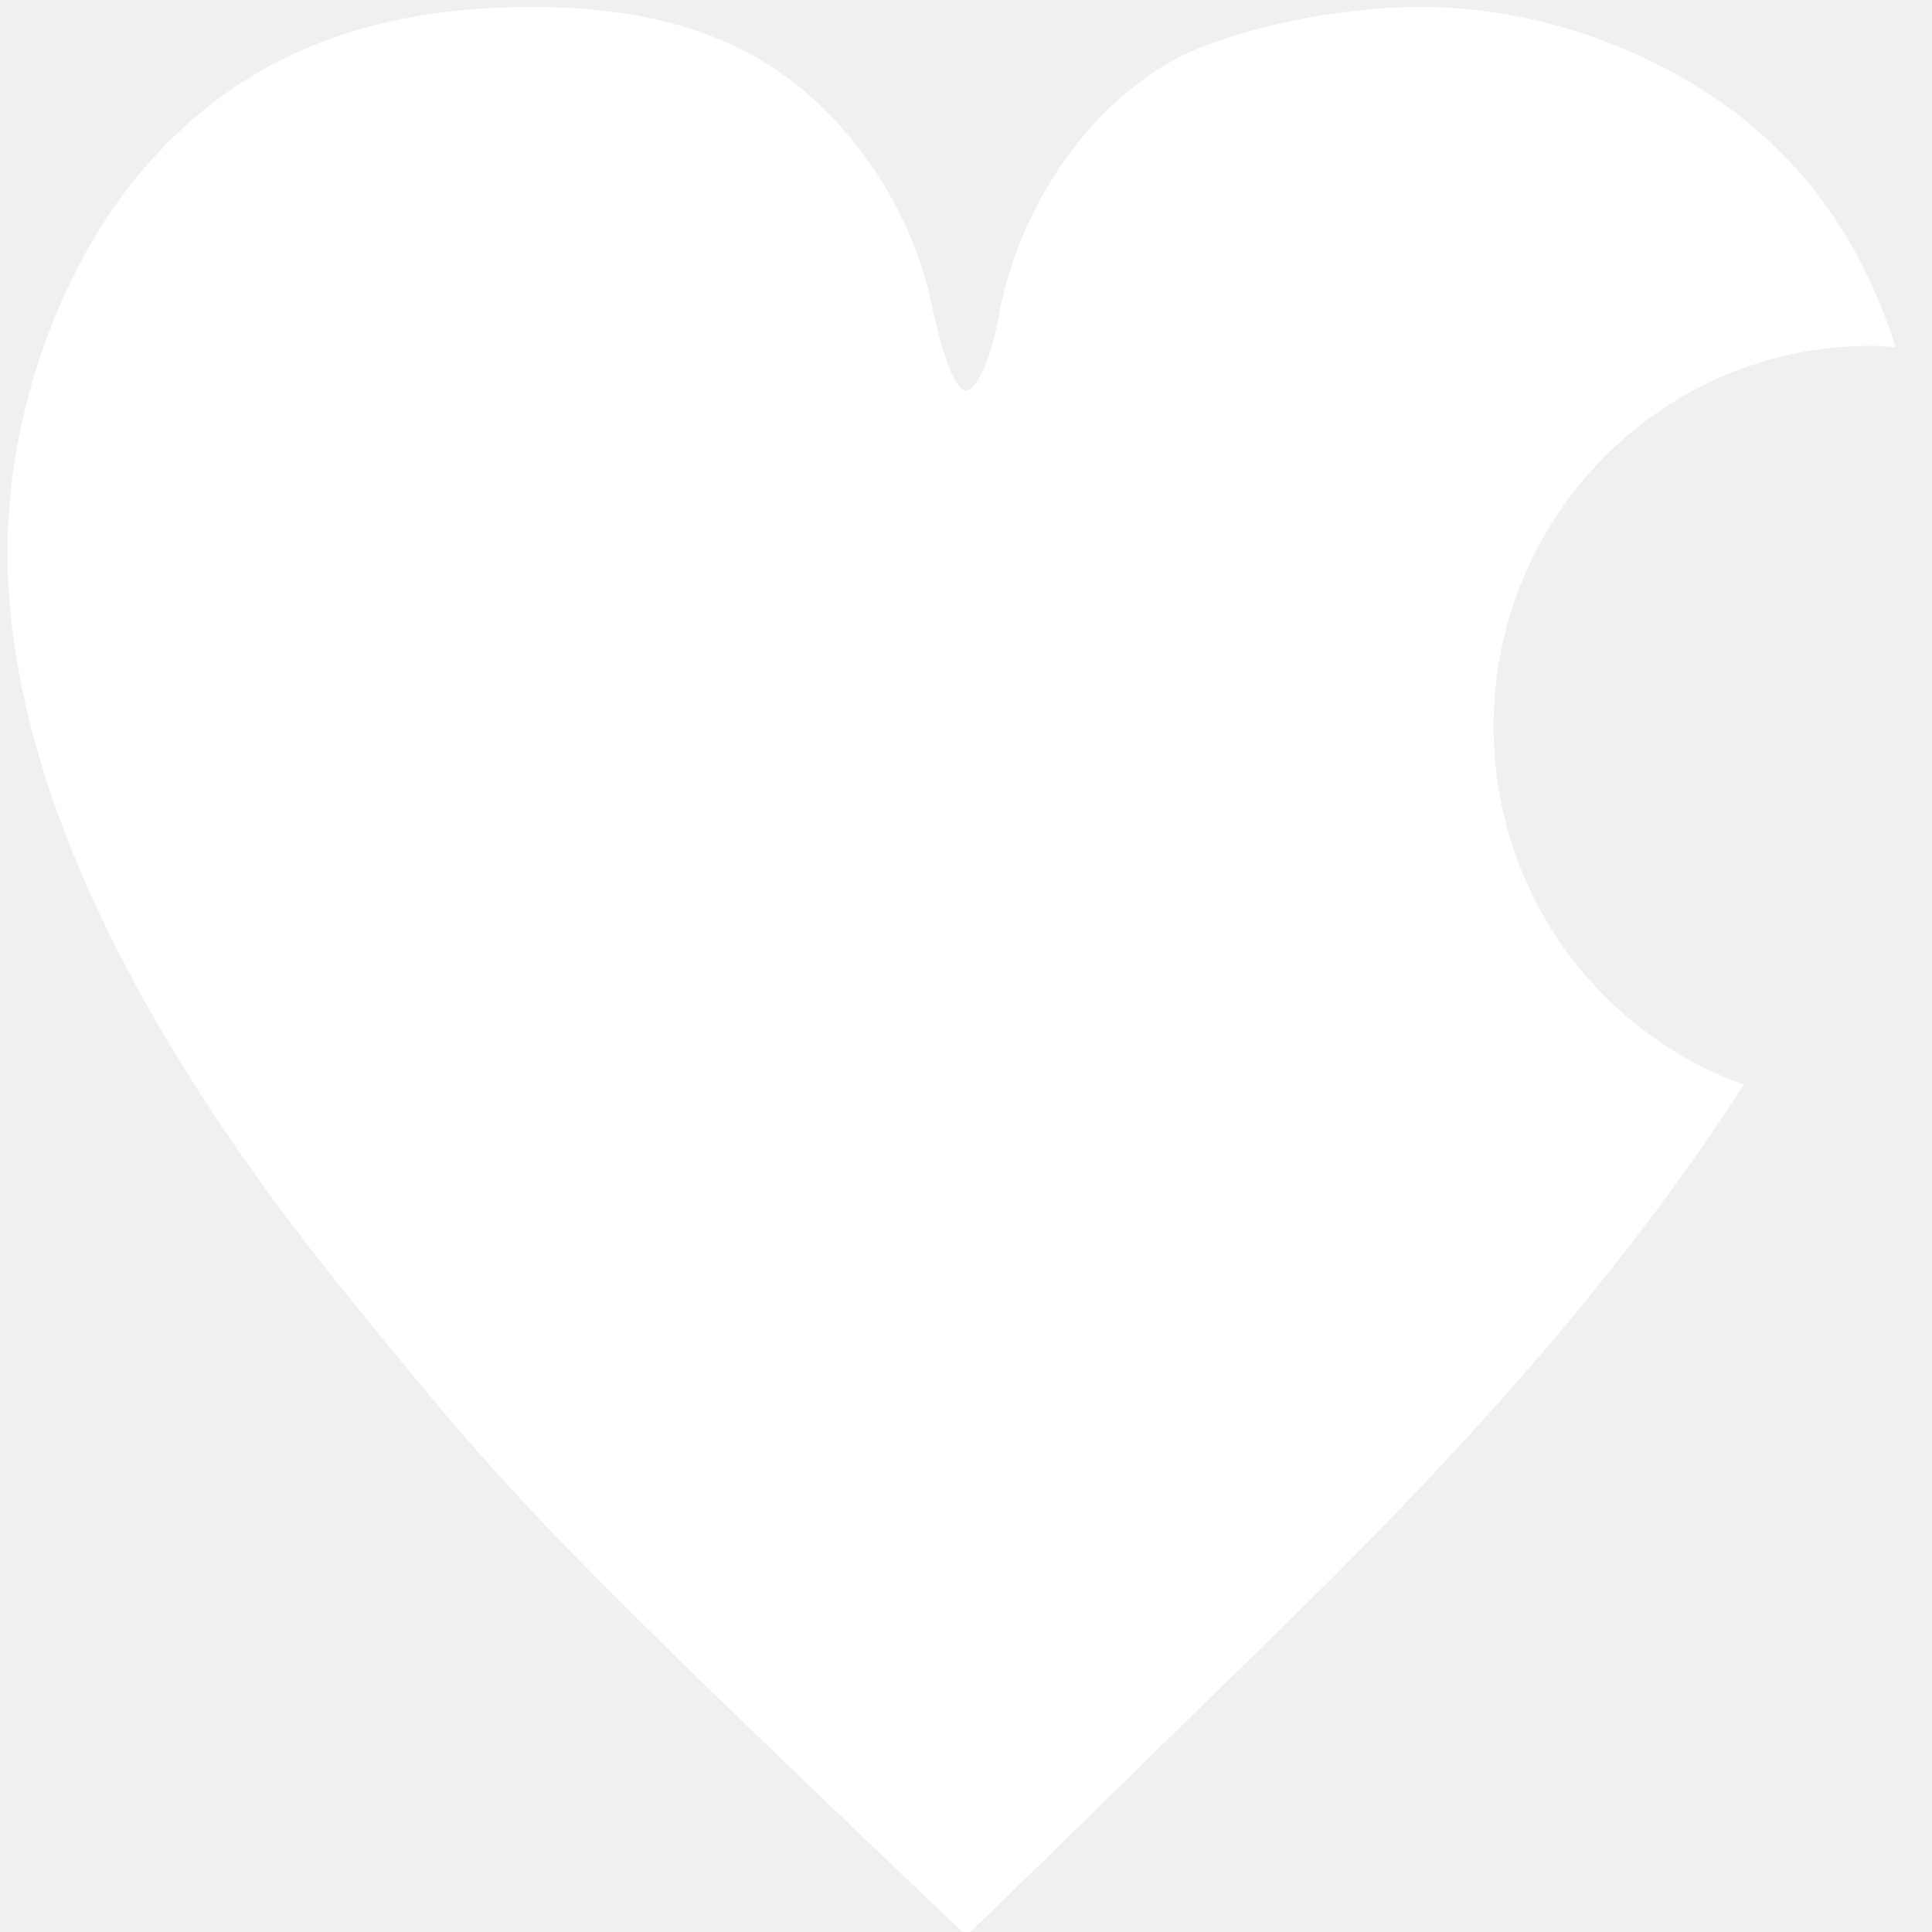
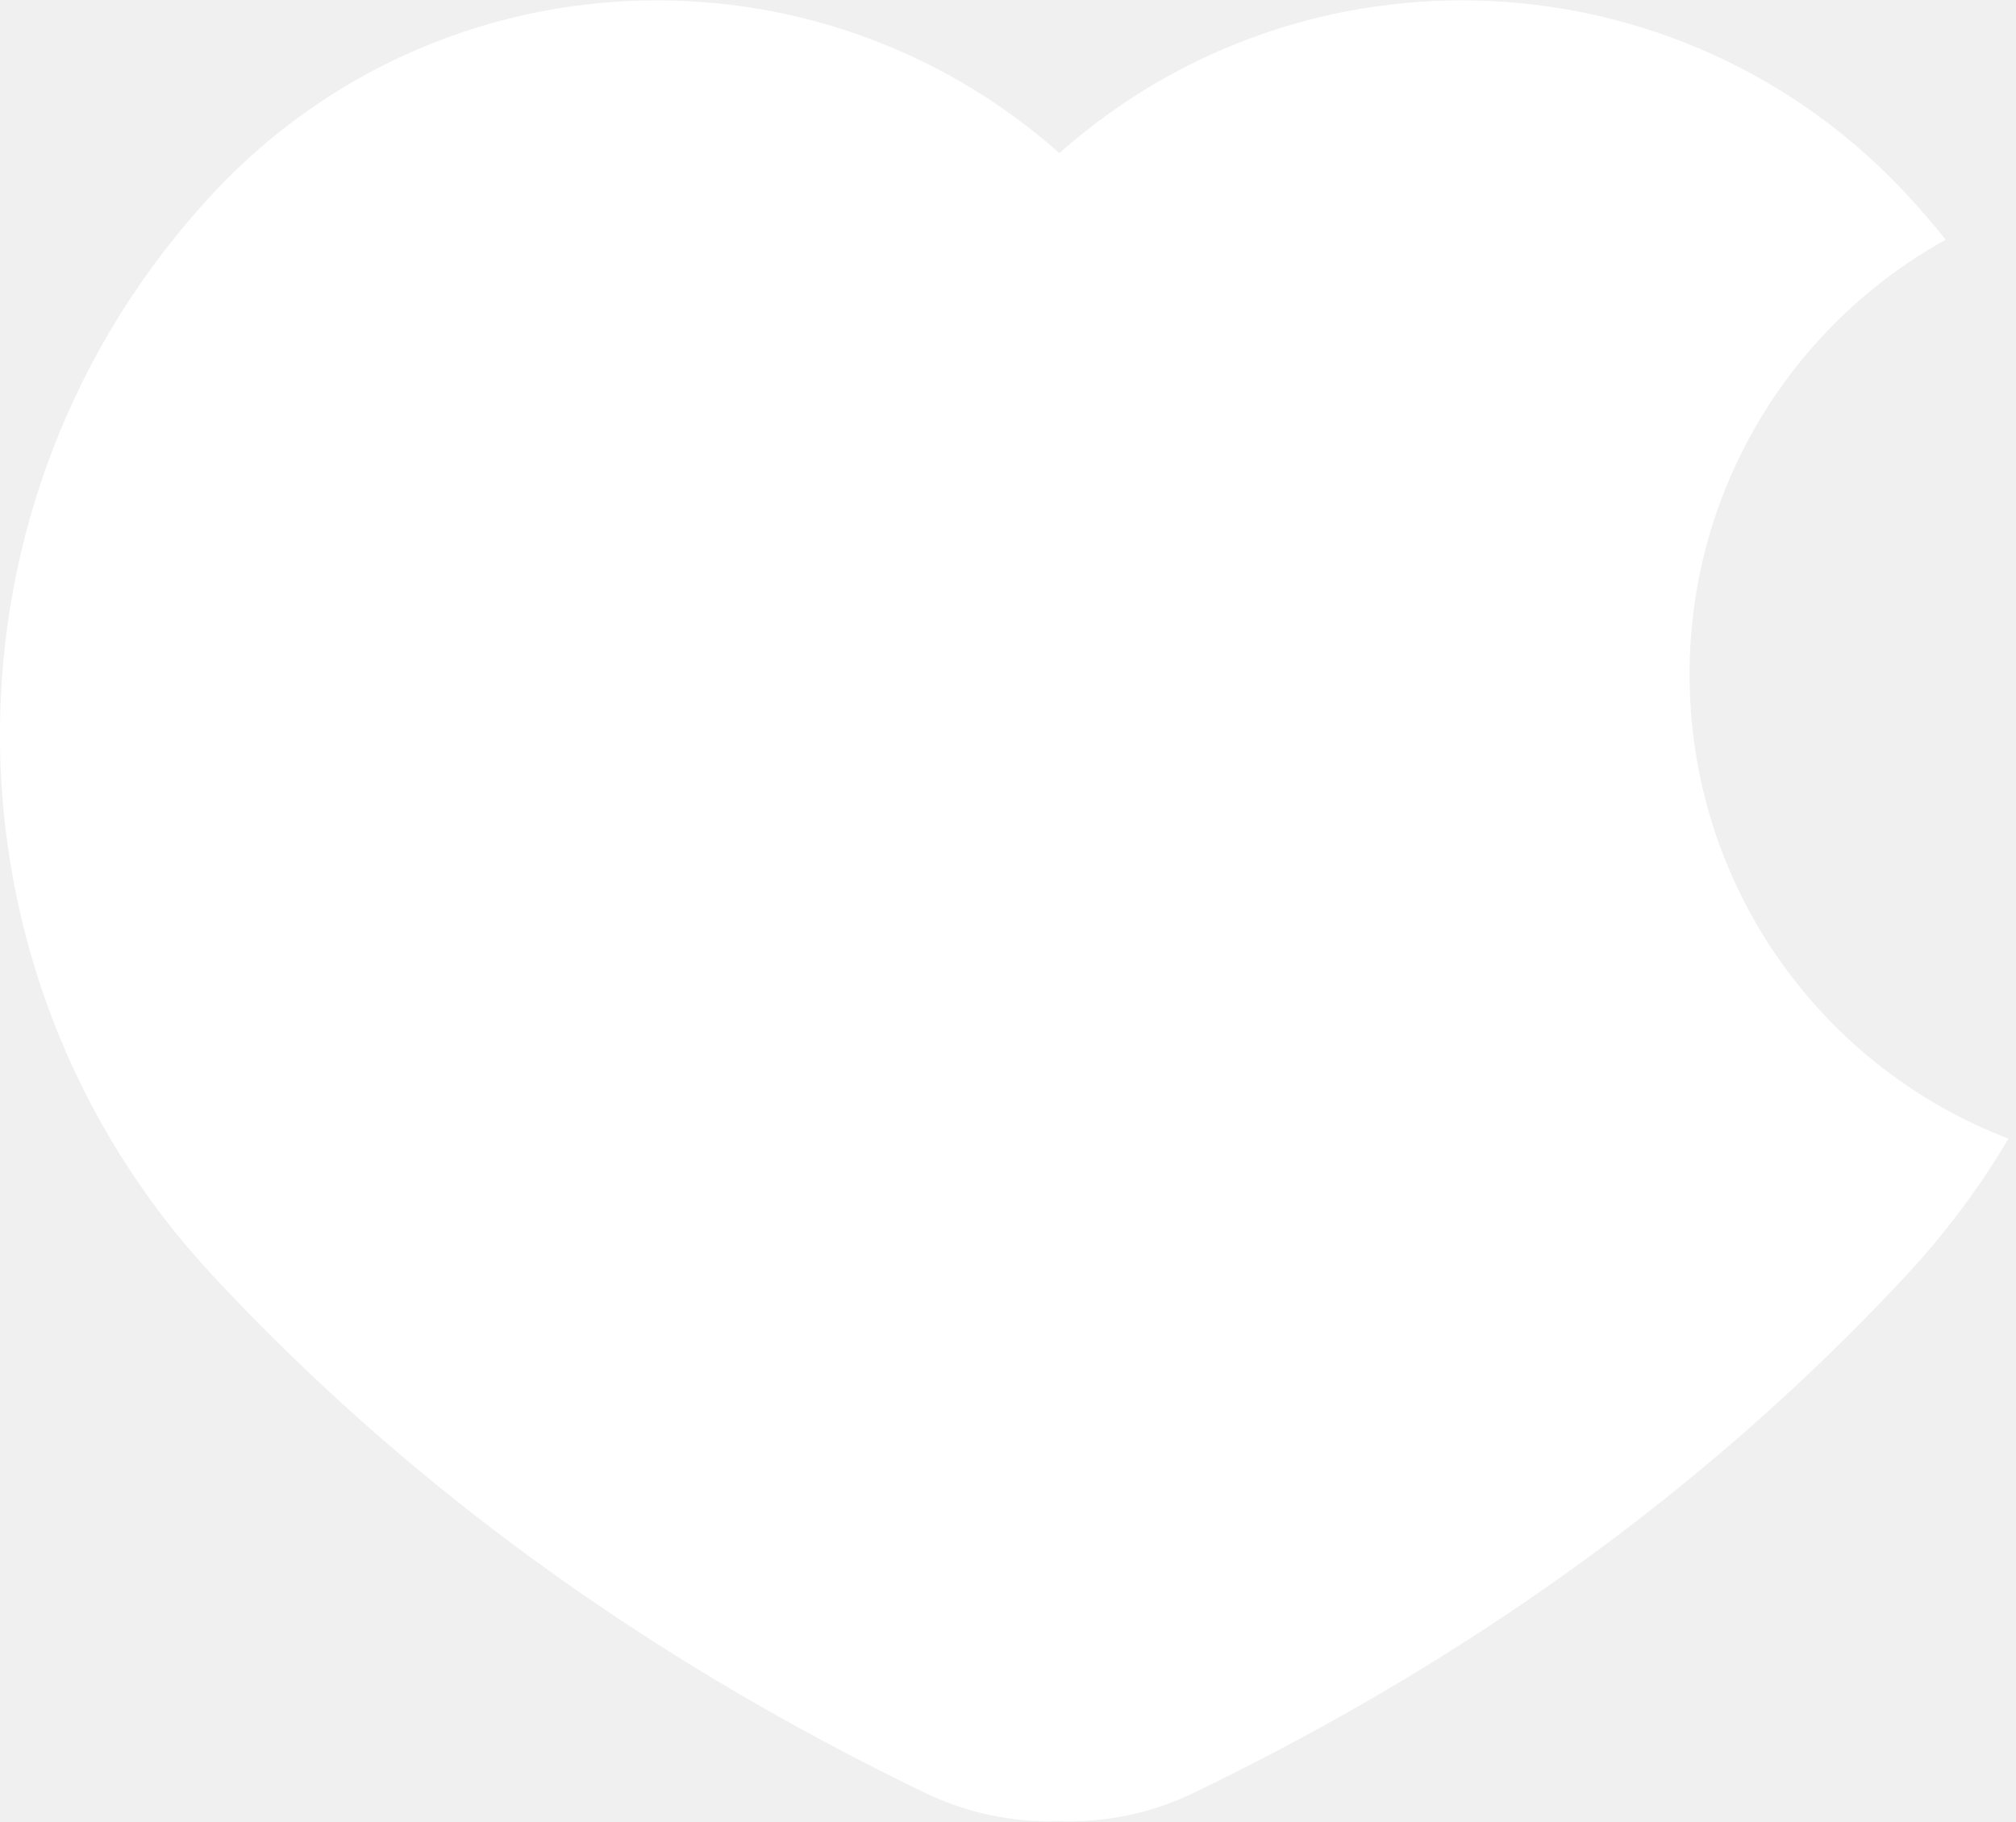
- <svg xmlns="http://www.w3.org/2000/svg" width="500px" height="500px">
-   <g style="">
-     <path d="M330.144,422.822 C384.596,369.8,422.001,326.068,451.332,280.709 C413.55,267.218,386.543,230.801,386.543,188.012 C386.543,133.612,430.195,89.512,484.043,89.512 C486.247,89.512,488.434,89.586,490.572,89.846 C481.667,61.286,464.964,38.777,440.981,23.479 C419.43,9.787,393.567,1.8,367.705,1.8 C345.538,1.8,319.675,7.505,304.897,14.921 C282.114,26.902,264.257,52.574,258.715,80.528 C255.636,97.642,251.401,101.065,250.094,101.065 C248.787,101.065,245.784,99.354,241.473,80.528 C236.547,54.856,220.537,30.895,199.601,17.203 C183.591,6.934,163.887,1.8,137.409,1.8 C91.226,1.8,57.359,17.203,32.728,49.151 C13.64,74.252,1.94,109.623,1.94,142.711 C1.94,198.619,32.113,264.796,92.458,338.389 C133.098,388.593,144.182,400.002,250.094,500.979 C264.872,486.717,264.872,486.717,330.144,422.822 Z " style="fill: rgba(255, 255, 255, 1); " fill="#ffffff" stroke="none" />
+ <svg xmlns="http://www.w3.org/2000/svg" width="156px" height="141px" viewBox="0 0 156 141" version="1.1">
+   <g id="Page-1" stroke="none" stroke-width="1" fill="none" fill-rule="evenodd">
+     <g id="Extra-Large" transform="translate(-652, -540)" fill="#FFFFFF">
+       <path d="M799.398,554.892 C799.439,554.936 799.48,554.98 799.521,555.024 C800.587,556.171 801.601,557.349 802.563,558.555 C790.537,565.202 782.489,578.146 782.747,592.886 C783.029,609.057 793.226,622.719 807.419,628.132 C805.206,631.873 802.562,635.431 799.487,638.736 C796.829,641.593 794.07,644.36 791.209,647.038 C777.822,659.57 762.217,670.143 744.393,678.759 C741.066,680.367 737.489,681.082 733.968,680.96 C730.452,681.079 726.881,680.365 723.559,678.759 C705.735,670.143 690.129,659.57 676.742,647.038 C673.882,644.36 671.122,641.593 668.464,638.736 C646.52,615.151 646.505,578.626 668.43,555.024 C668.471,554.98 668.512,554.935 668.553,554.891 C685.984,536.271 715.018,535.02 733.977,551.853 C752.934,535.02 781.967,536.272 799.398,554.892 Z" id="Combined-Shape-Copy" />
+     </g>
  </g>
</svg>
